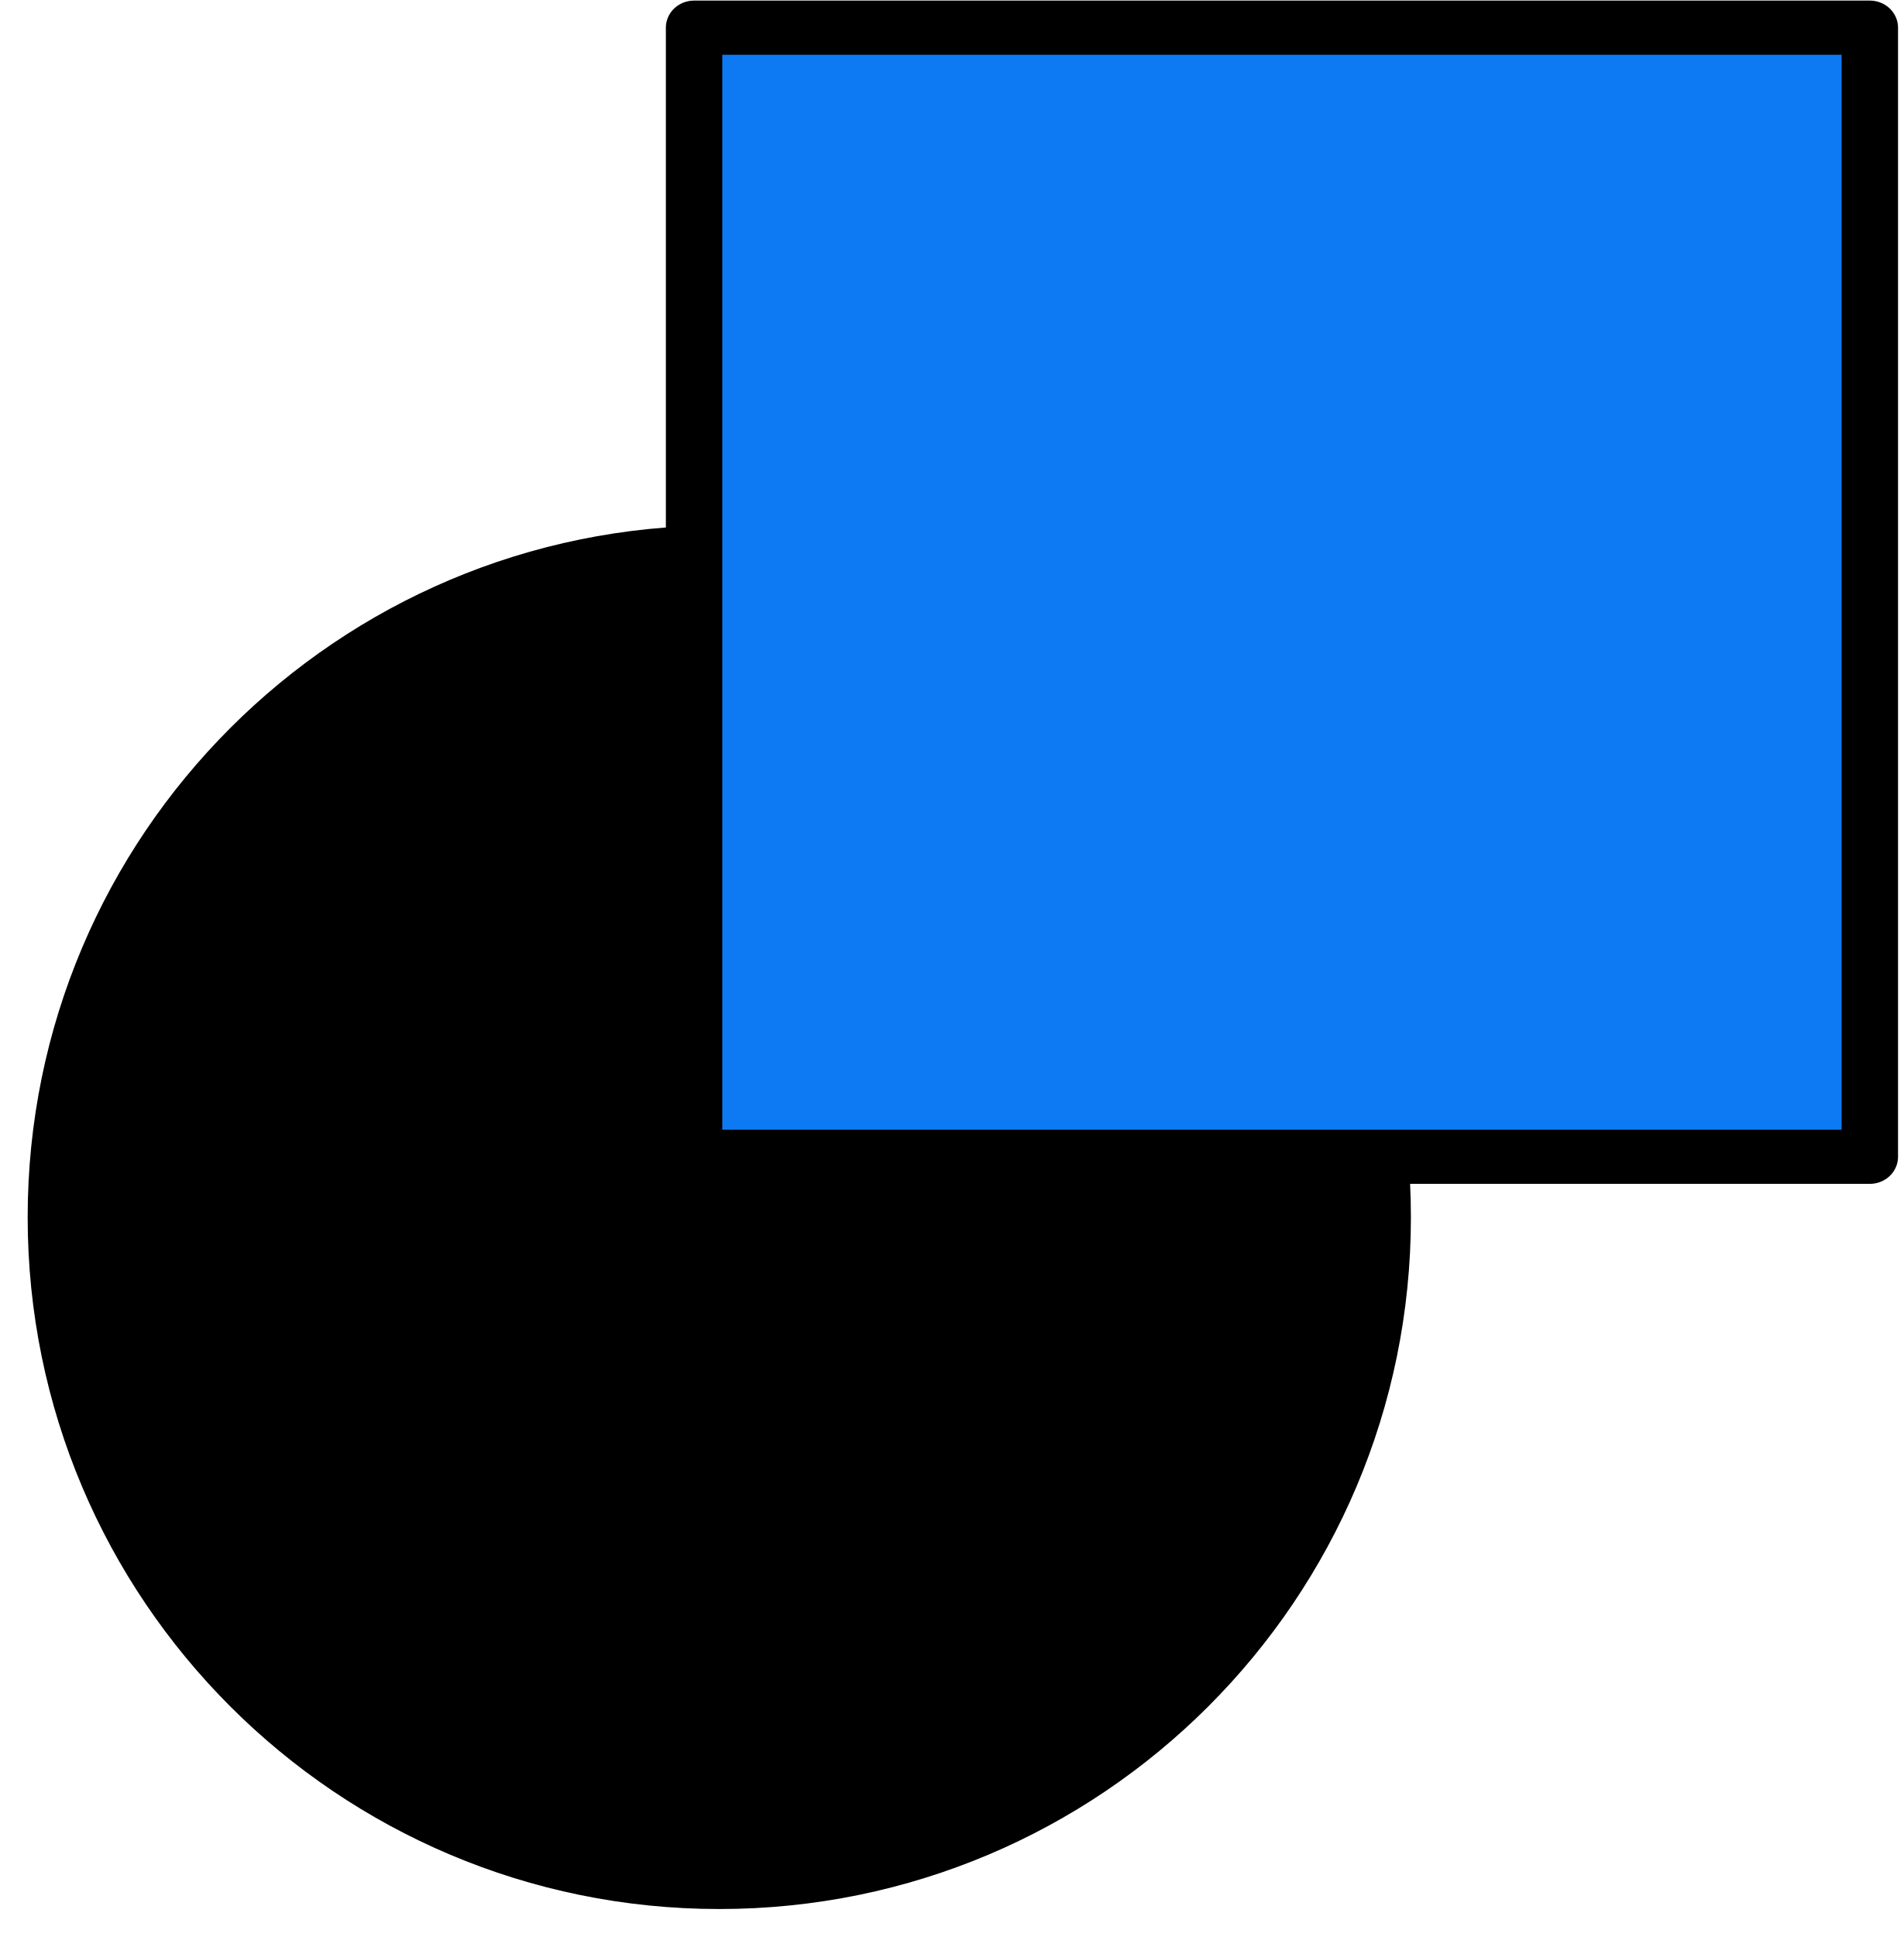
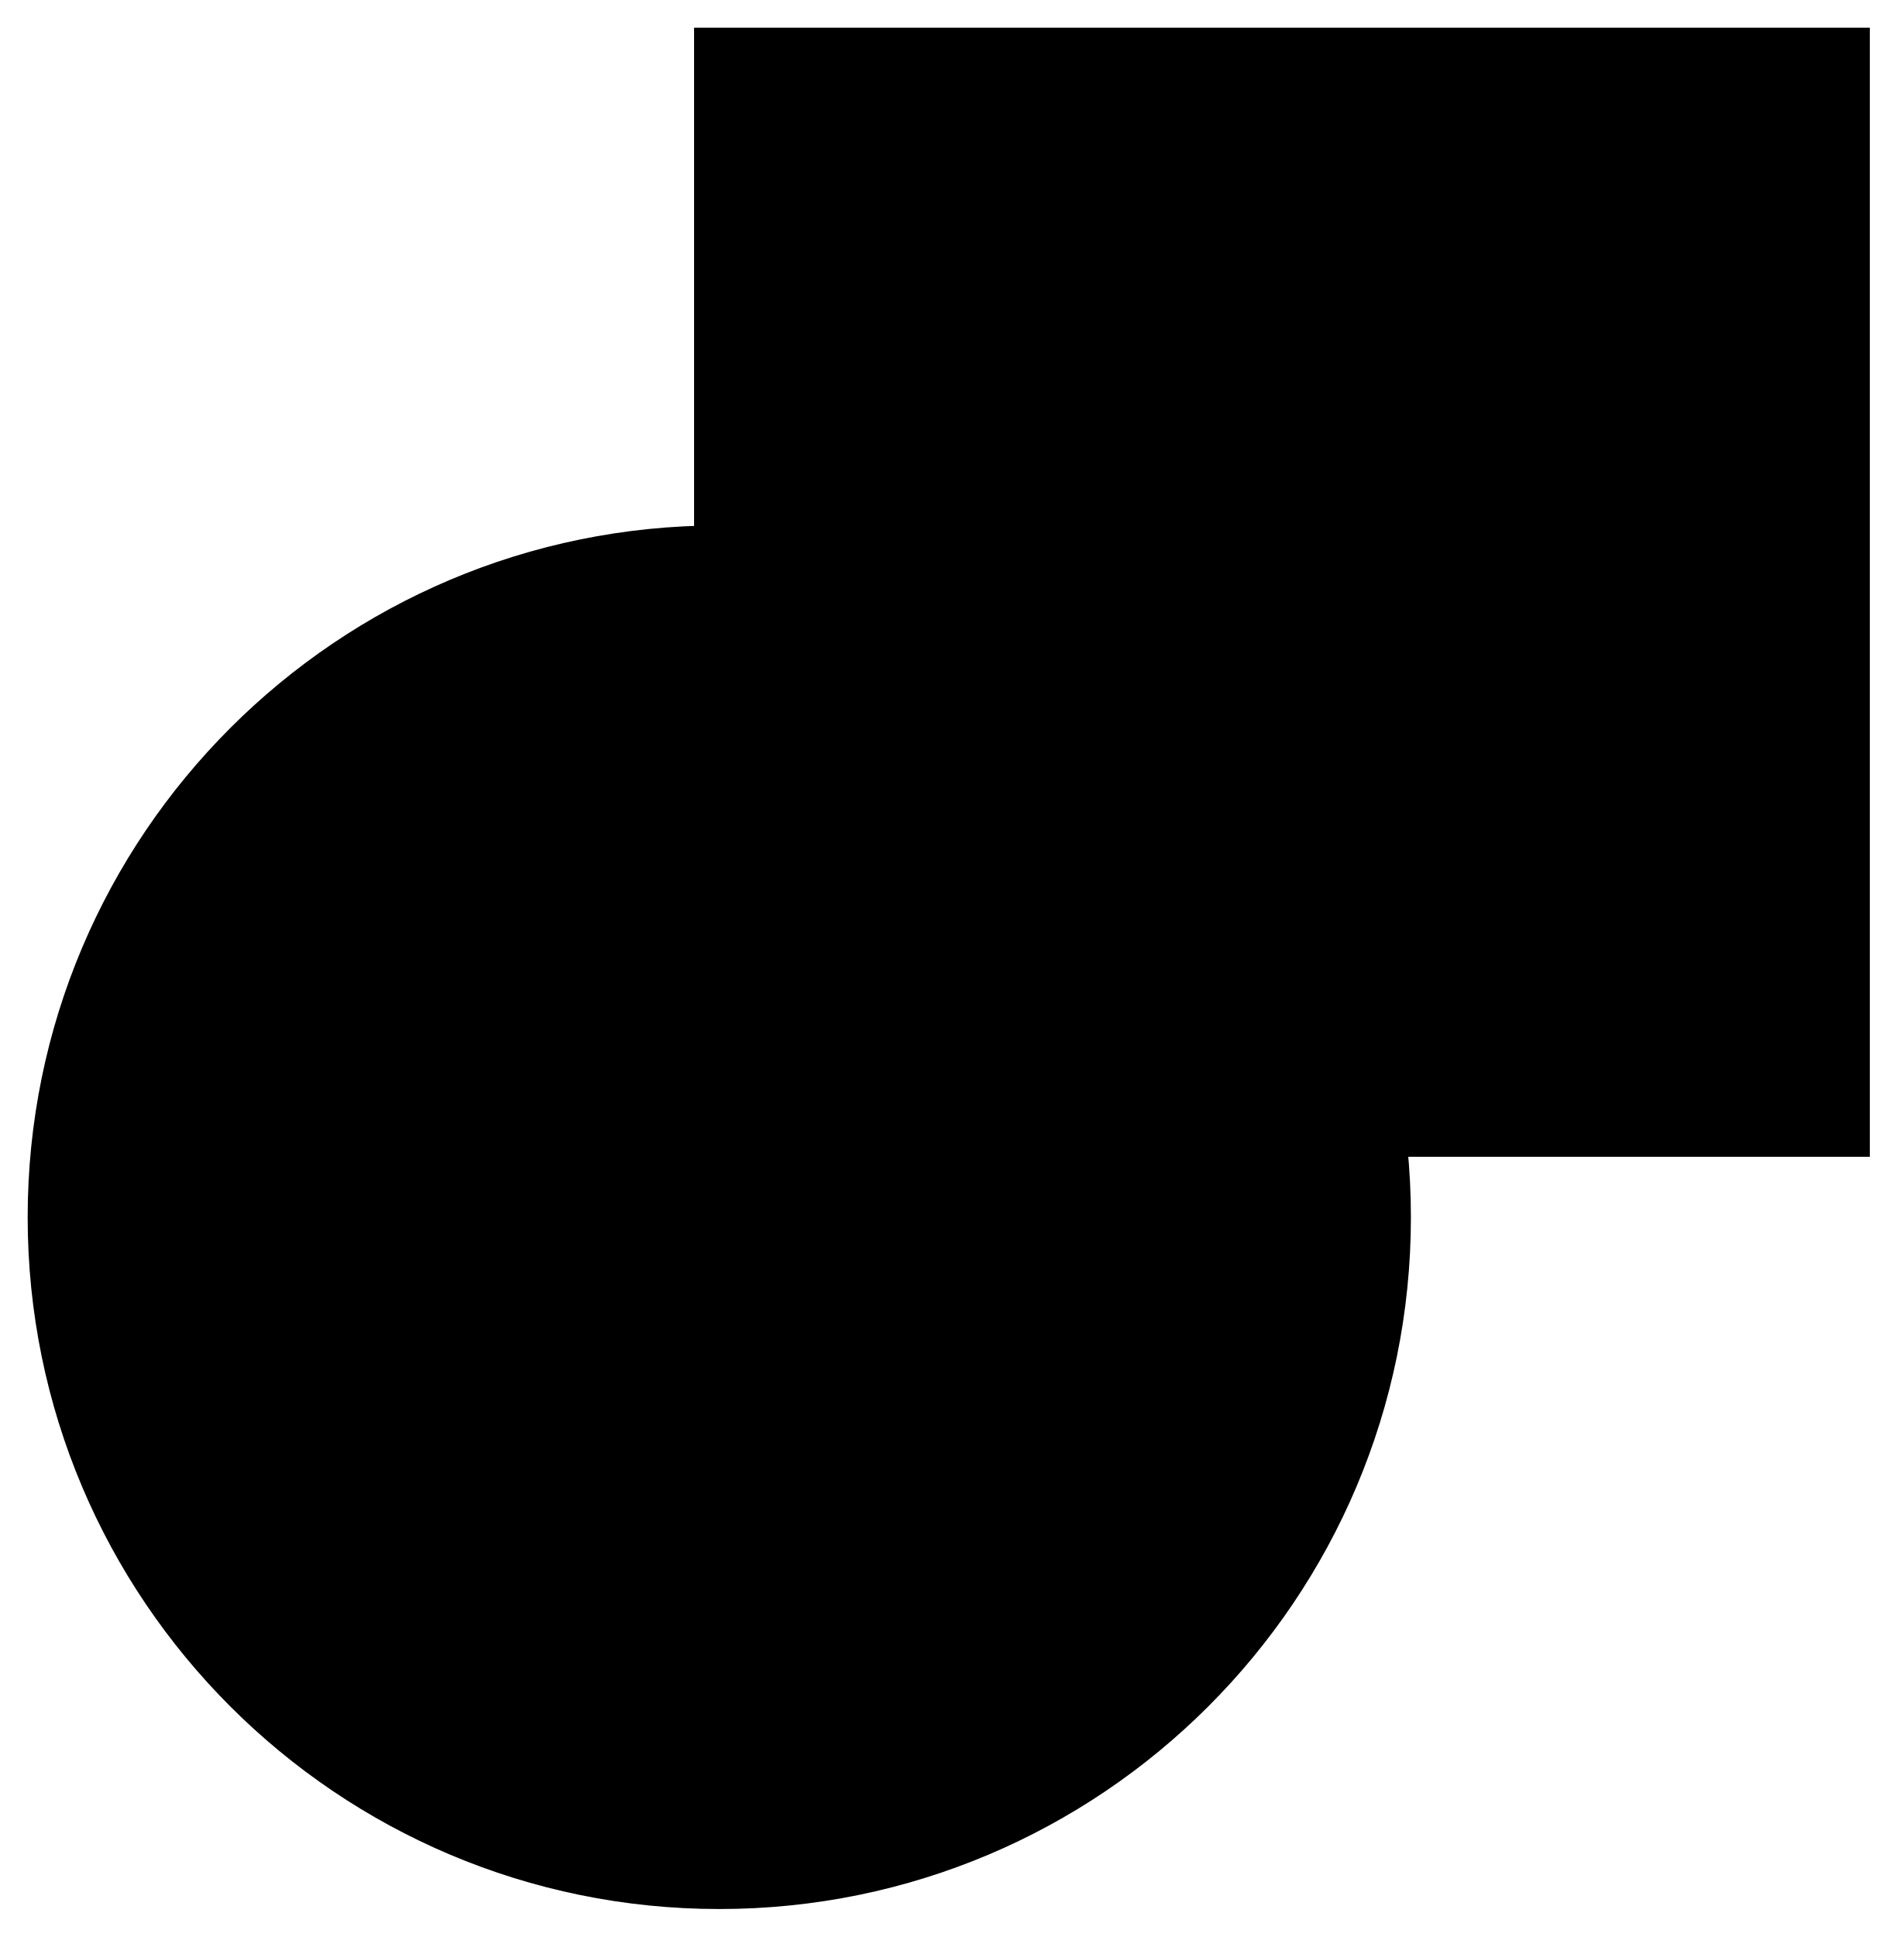
<svg xmlns="http://www.w3.org/2000/svg" width="100%" height="100%" viewBox="0 0 172 175" version="1.1" xml:space="preserve" style="fill-rule:evenodd;clip-rule:evenodd;stroke-linecap:round;stroke-linejoin:round;stroke-miterlimit:1.5;">
  <g transform="matrix(1,0,0,1,-244.247,-200.481)">
    <g>
      <g transform="matrix(0.873457,0,0,0.873457,31.2241,31.3768)">
        <circle class="logo-circle" cx="318.302" cy="319.508" r="71.555" />
      </g>
-       <g class="logo-rect" transform="matrix(0.852435,0,0,0.818415,36.9957,67.7357)">
-         <rect x="316.708" y="165.253" width="124.643" height="124.643" style="fill:rgb(13,121,242);stroke:black;stroke-width:5.98px;" />
+       <g transform="matrix(0.852435,0,0,0.818415,36.9957,67.7357)">
+         <rect class="logo-rect" x="316.708" y="165.253" width="124.643" height="124.643" />
      </g>
    </g>
  </g>
</svg>
